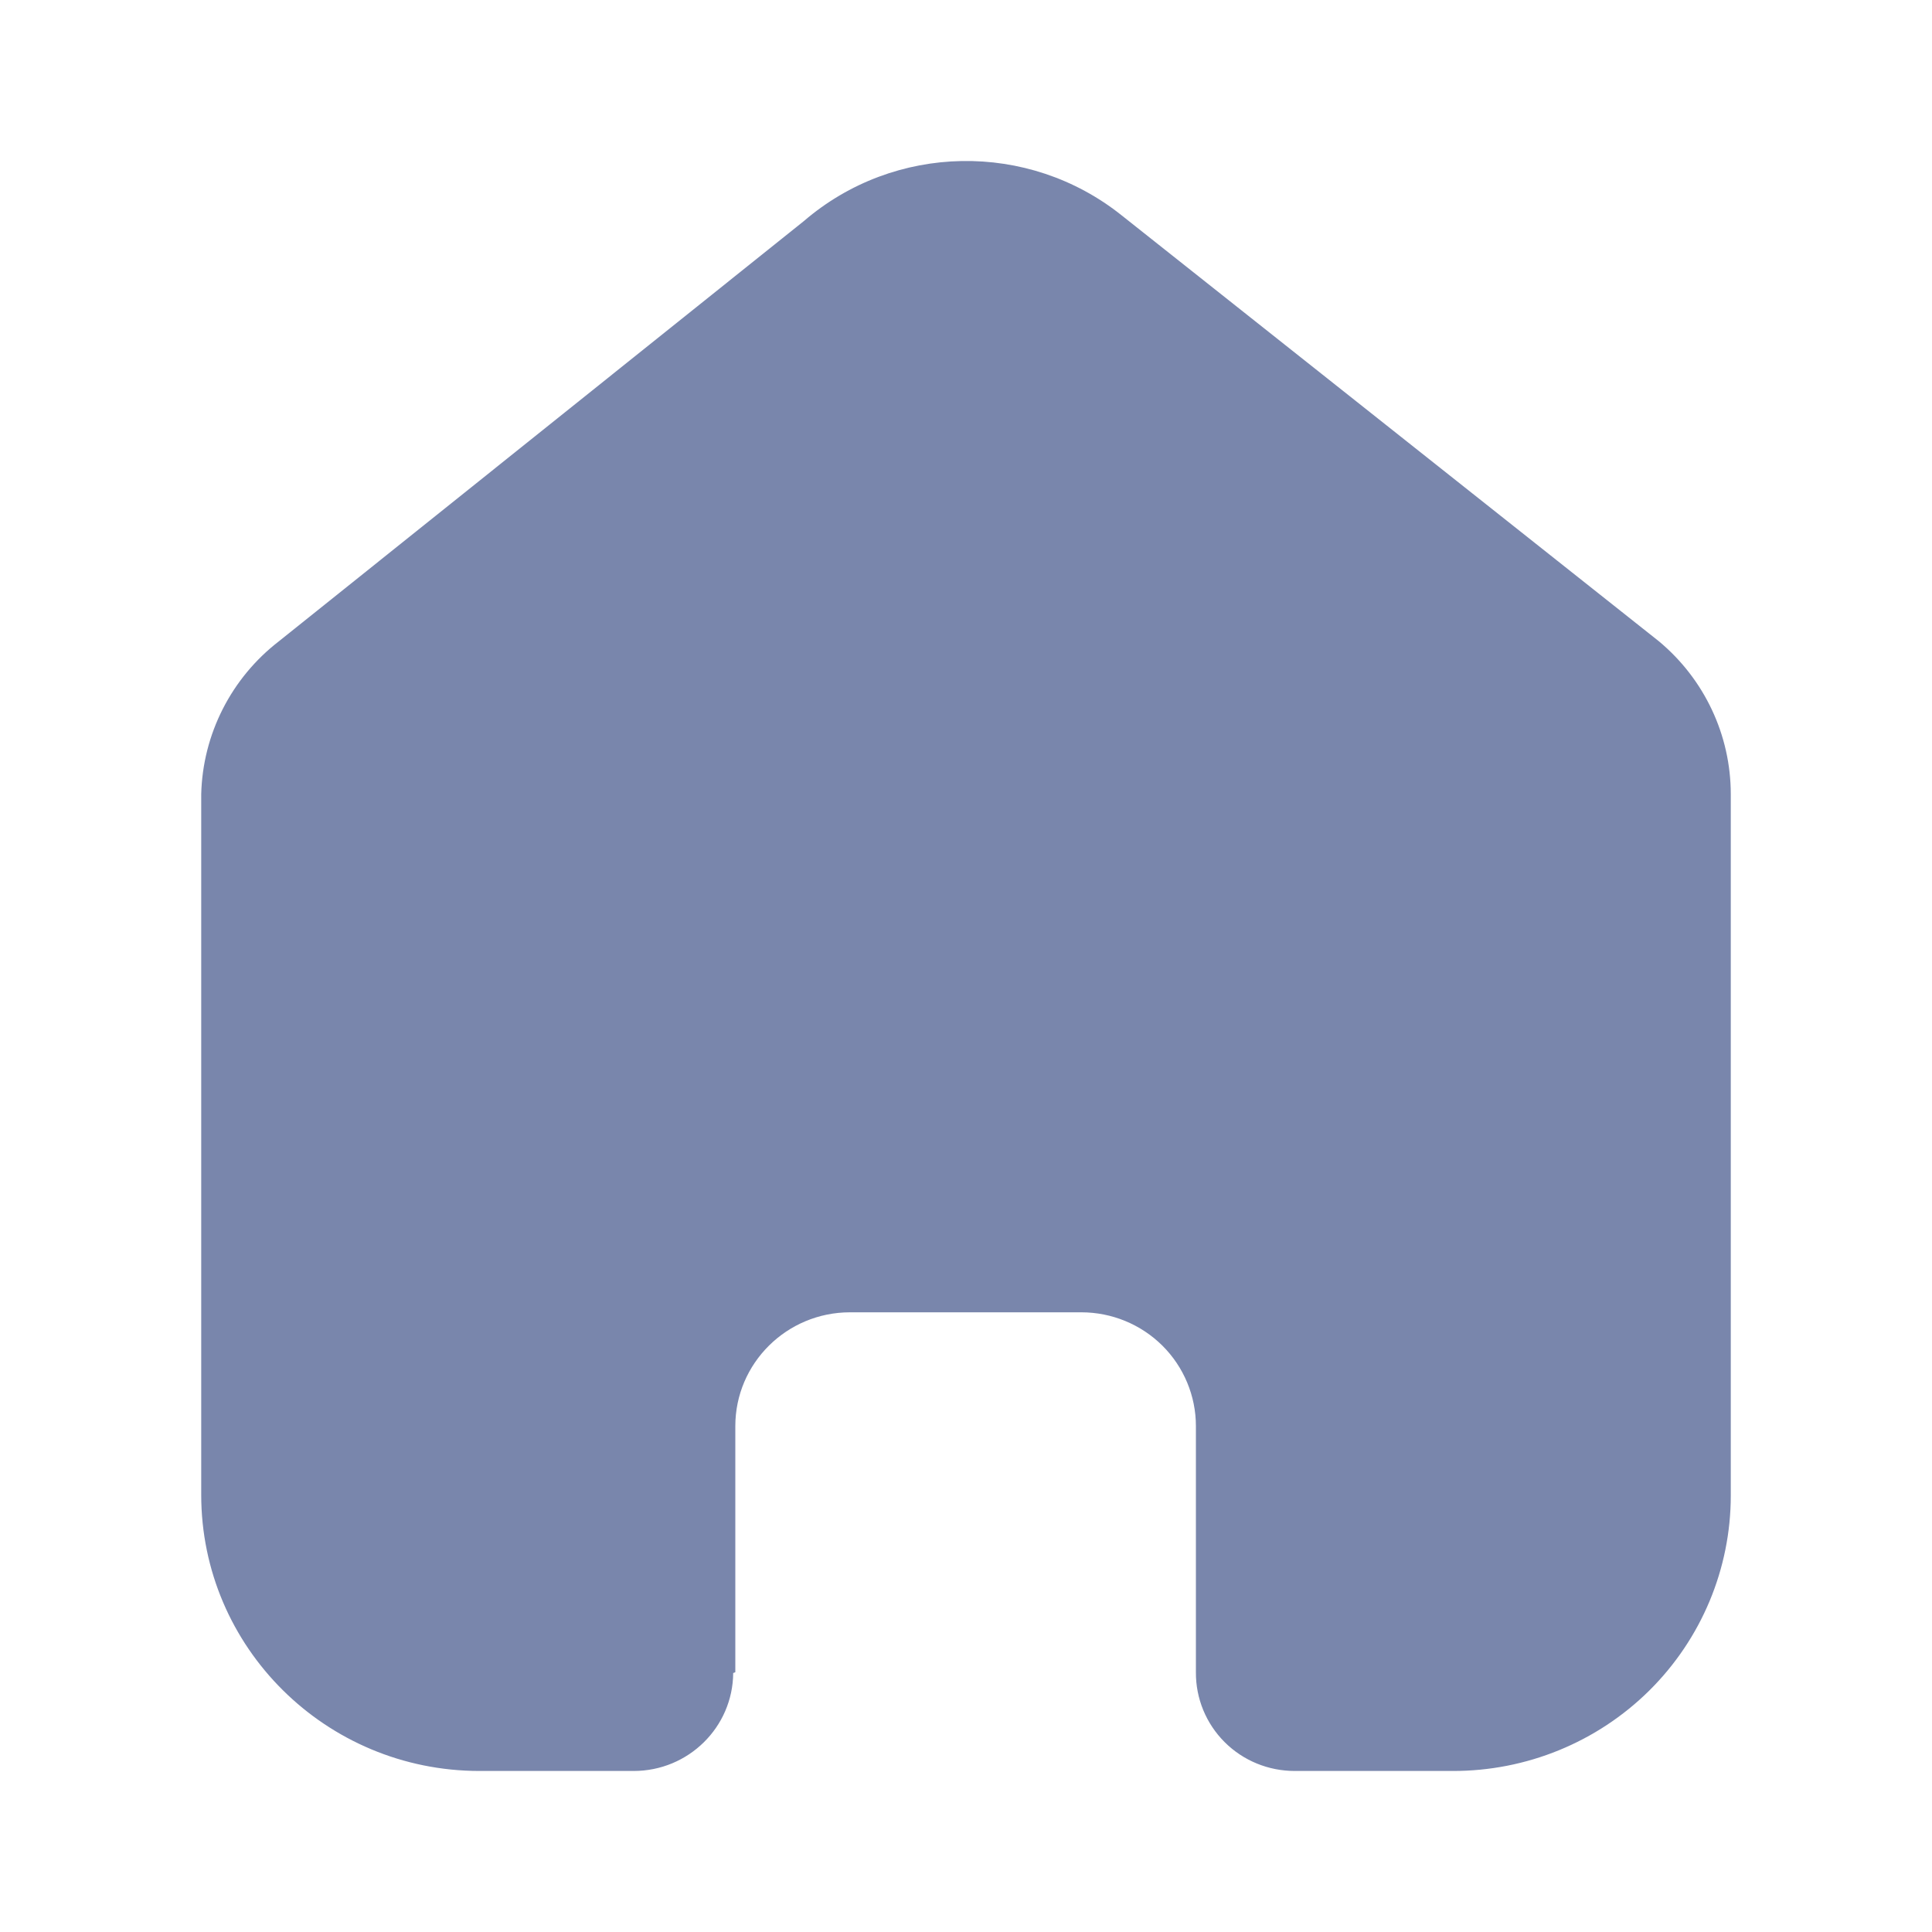
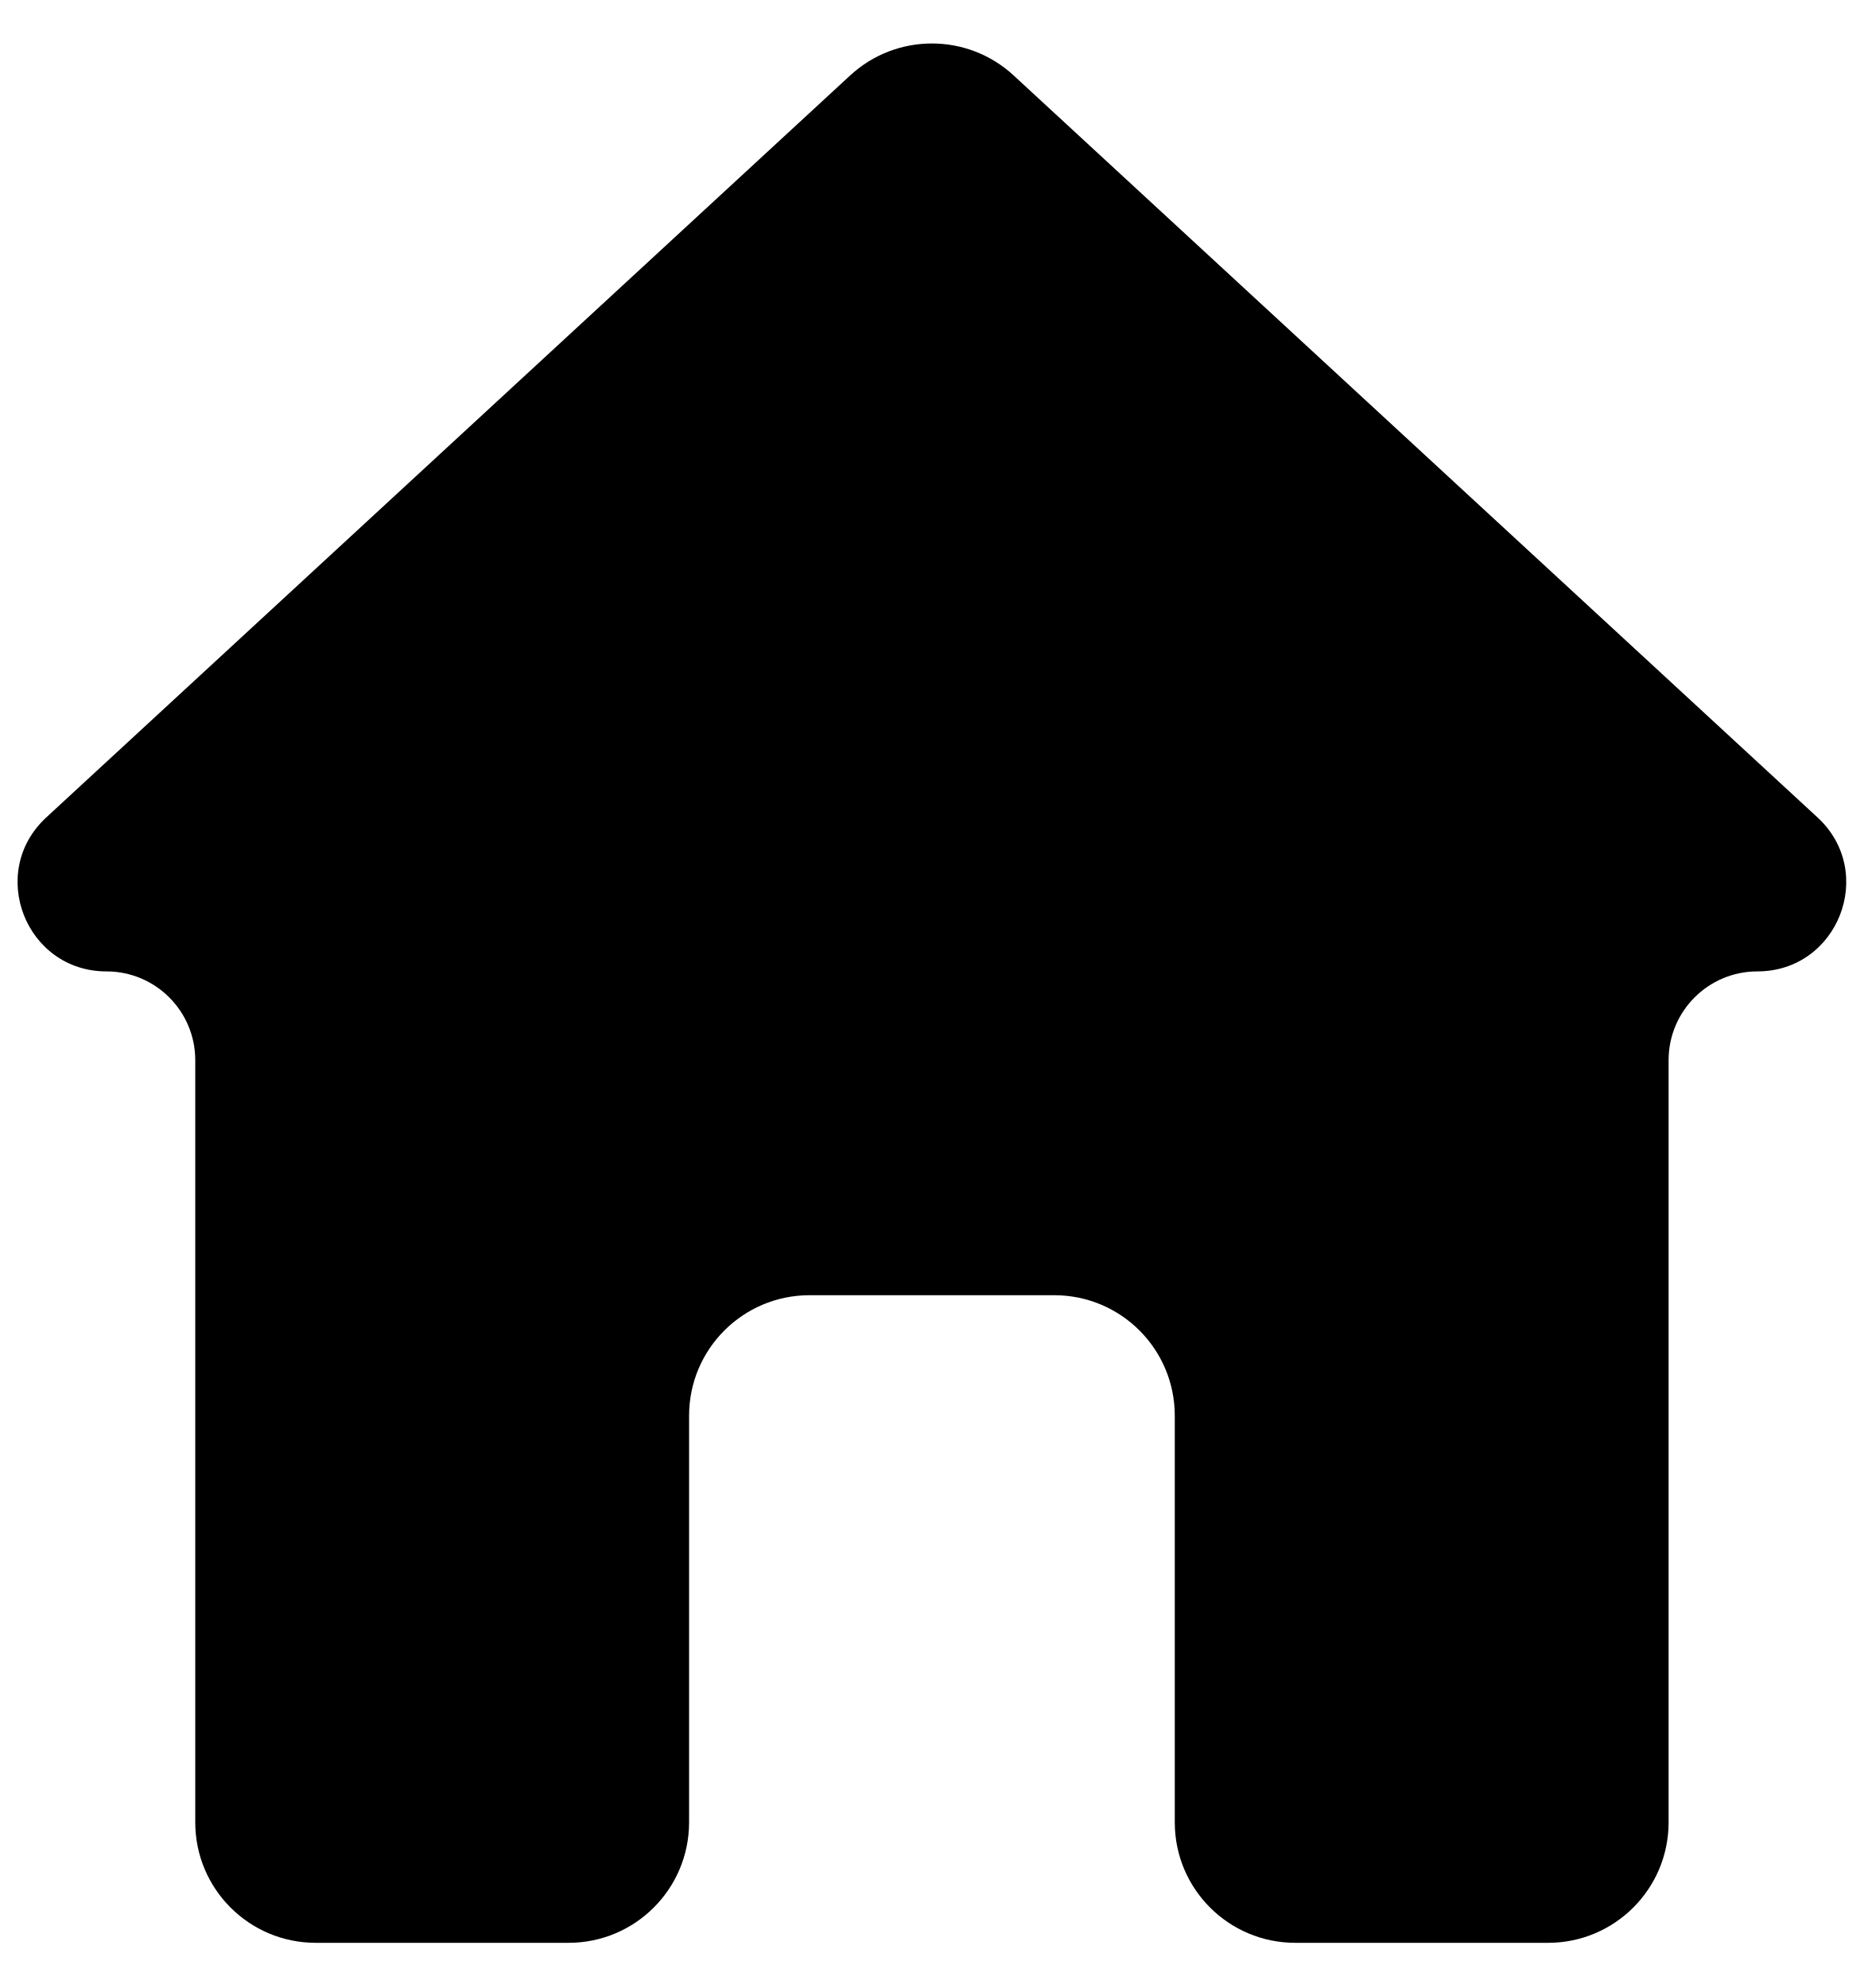
- <svg xmlns="http://www.w3.org/2000/svg" width="20" height="20" viewBox="0 0 20 20" fill="none">
-   <path d="M7.612 17.311V14.763C7.612 14.113 8.144 13.585 8.799 13.585H11.194C11.509 13.585 11.81 13.709 12.033 13.93C12.255 14.151 12.38 14.451 12.38 14.763V17.311C12.378 17.582 12.485 17.842 12.677 18.034C12.869 18.226 13.13 18.333 13.403 18.333H15.037C15.8 18.335 16.532 18.036 17.073 17.501C17.613 16.966 17.917 16.239 17.917 15.482V8.222C17.917 7.61 17.644 7.03 17.171 6.637L11.612 2.23C10.645 1.457 9.259 1.482 8.321 2.289L2.889 6.637C2.394 7.018 2.098 7.601 2.083 8.222V15.474C2.083 17.053 3.373 18.333 4.964 18.333H6.56C7.126 18.333 7.586 17.88 7.59 17.319L7.612 17.311Z" fill="#7986AC" />
+ <svg xmlns="http://www.w3.org/2000/svg" width="31" height="33" viewBox="0 0 31 33" fill="none">
+   <path d="M9.438 32.25C10.542 32.25 11.438 31.355 11.438 30.25V23.5C11.438 22.395 12.333 21.5 13.438 21.5H17.5C18.605 21.5 19.5 22.395 19.5 23.5V30.25C19.5 31.355 20.395 32.25 21.5 32.25H25.697C26.801 32.25 27.697 31.355 27.697 30.25V17.598C27.697 16.785 28.356 16.125 29.17 16.125V16.125C30.511 16.125 31.154 14.479 30.169 13.569L16.825 1.252C16.059 0.545 14.878 0.545 14.112 1.252L0.768 13.569C-0.217 14.479 0.427 16.125 1.768 16.125V16.125C2.581 16.125 3.241 16.785 3.241 17.598V30.25C3.241 31.355 4.136 32.25 5.241 32.25H9.438Z" fill="black" />
</svg>
